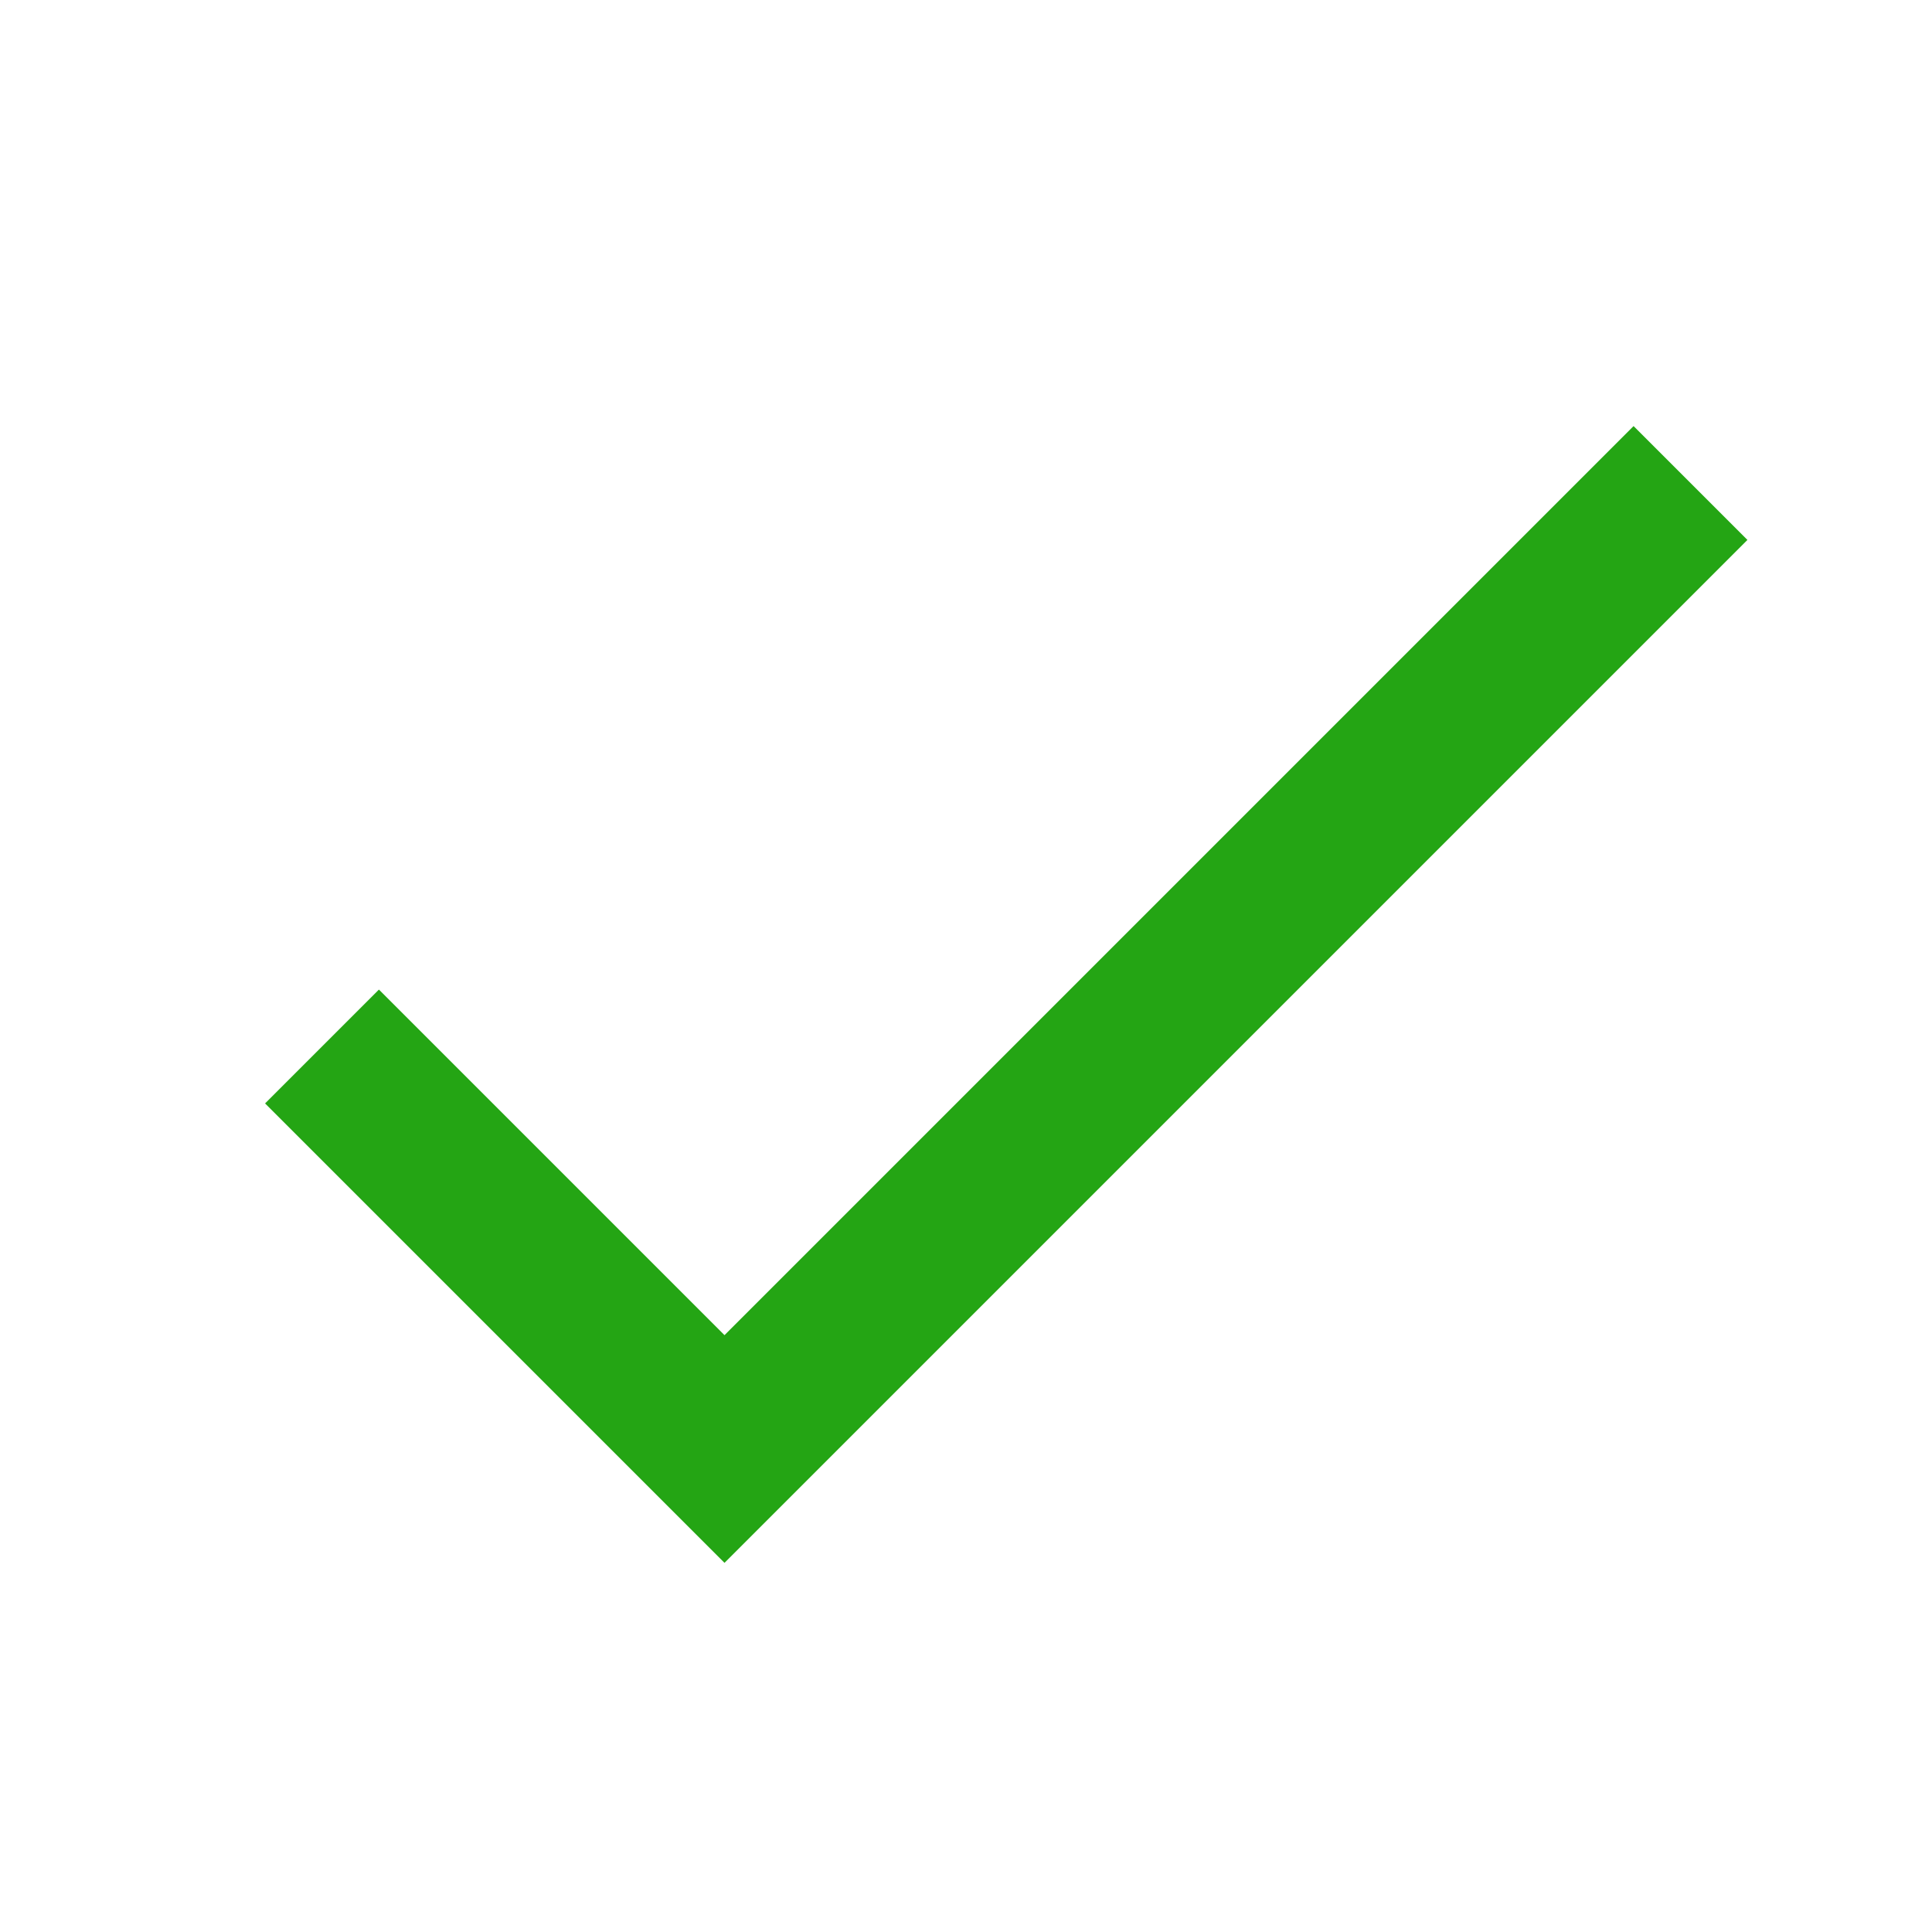
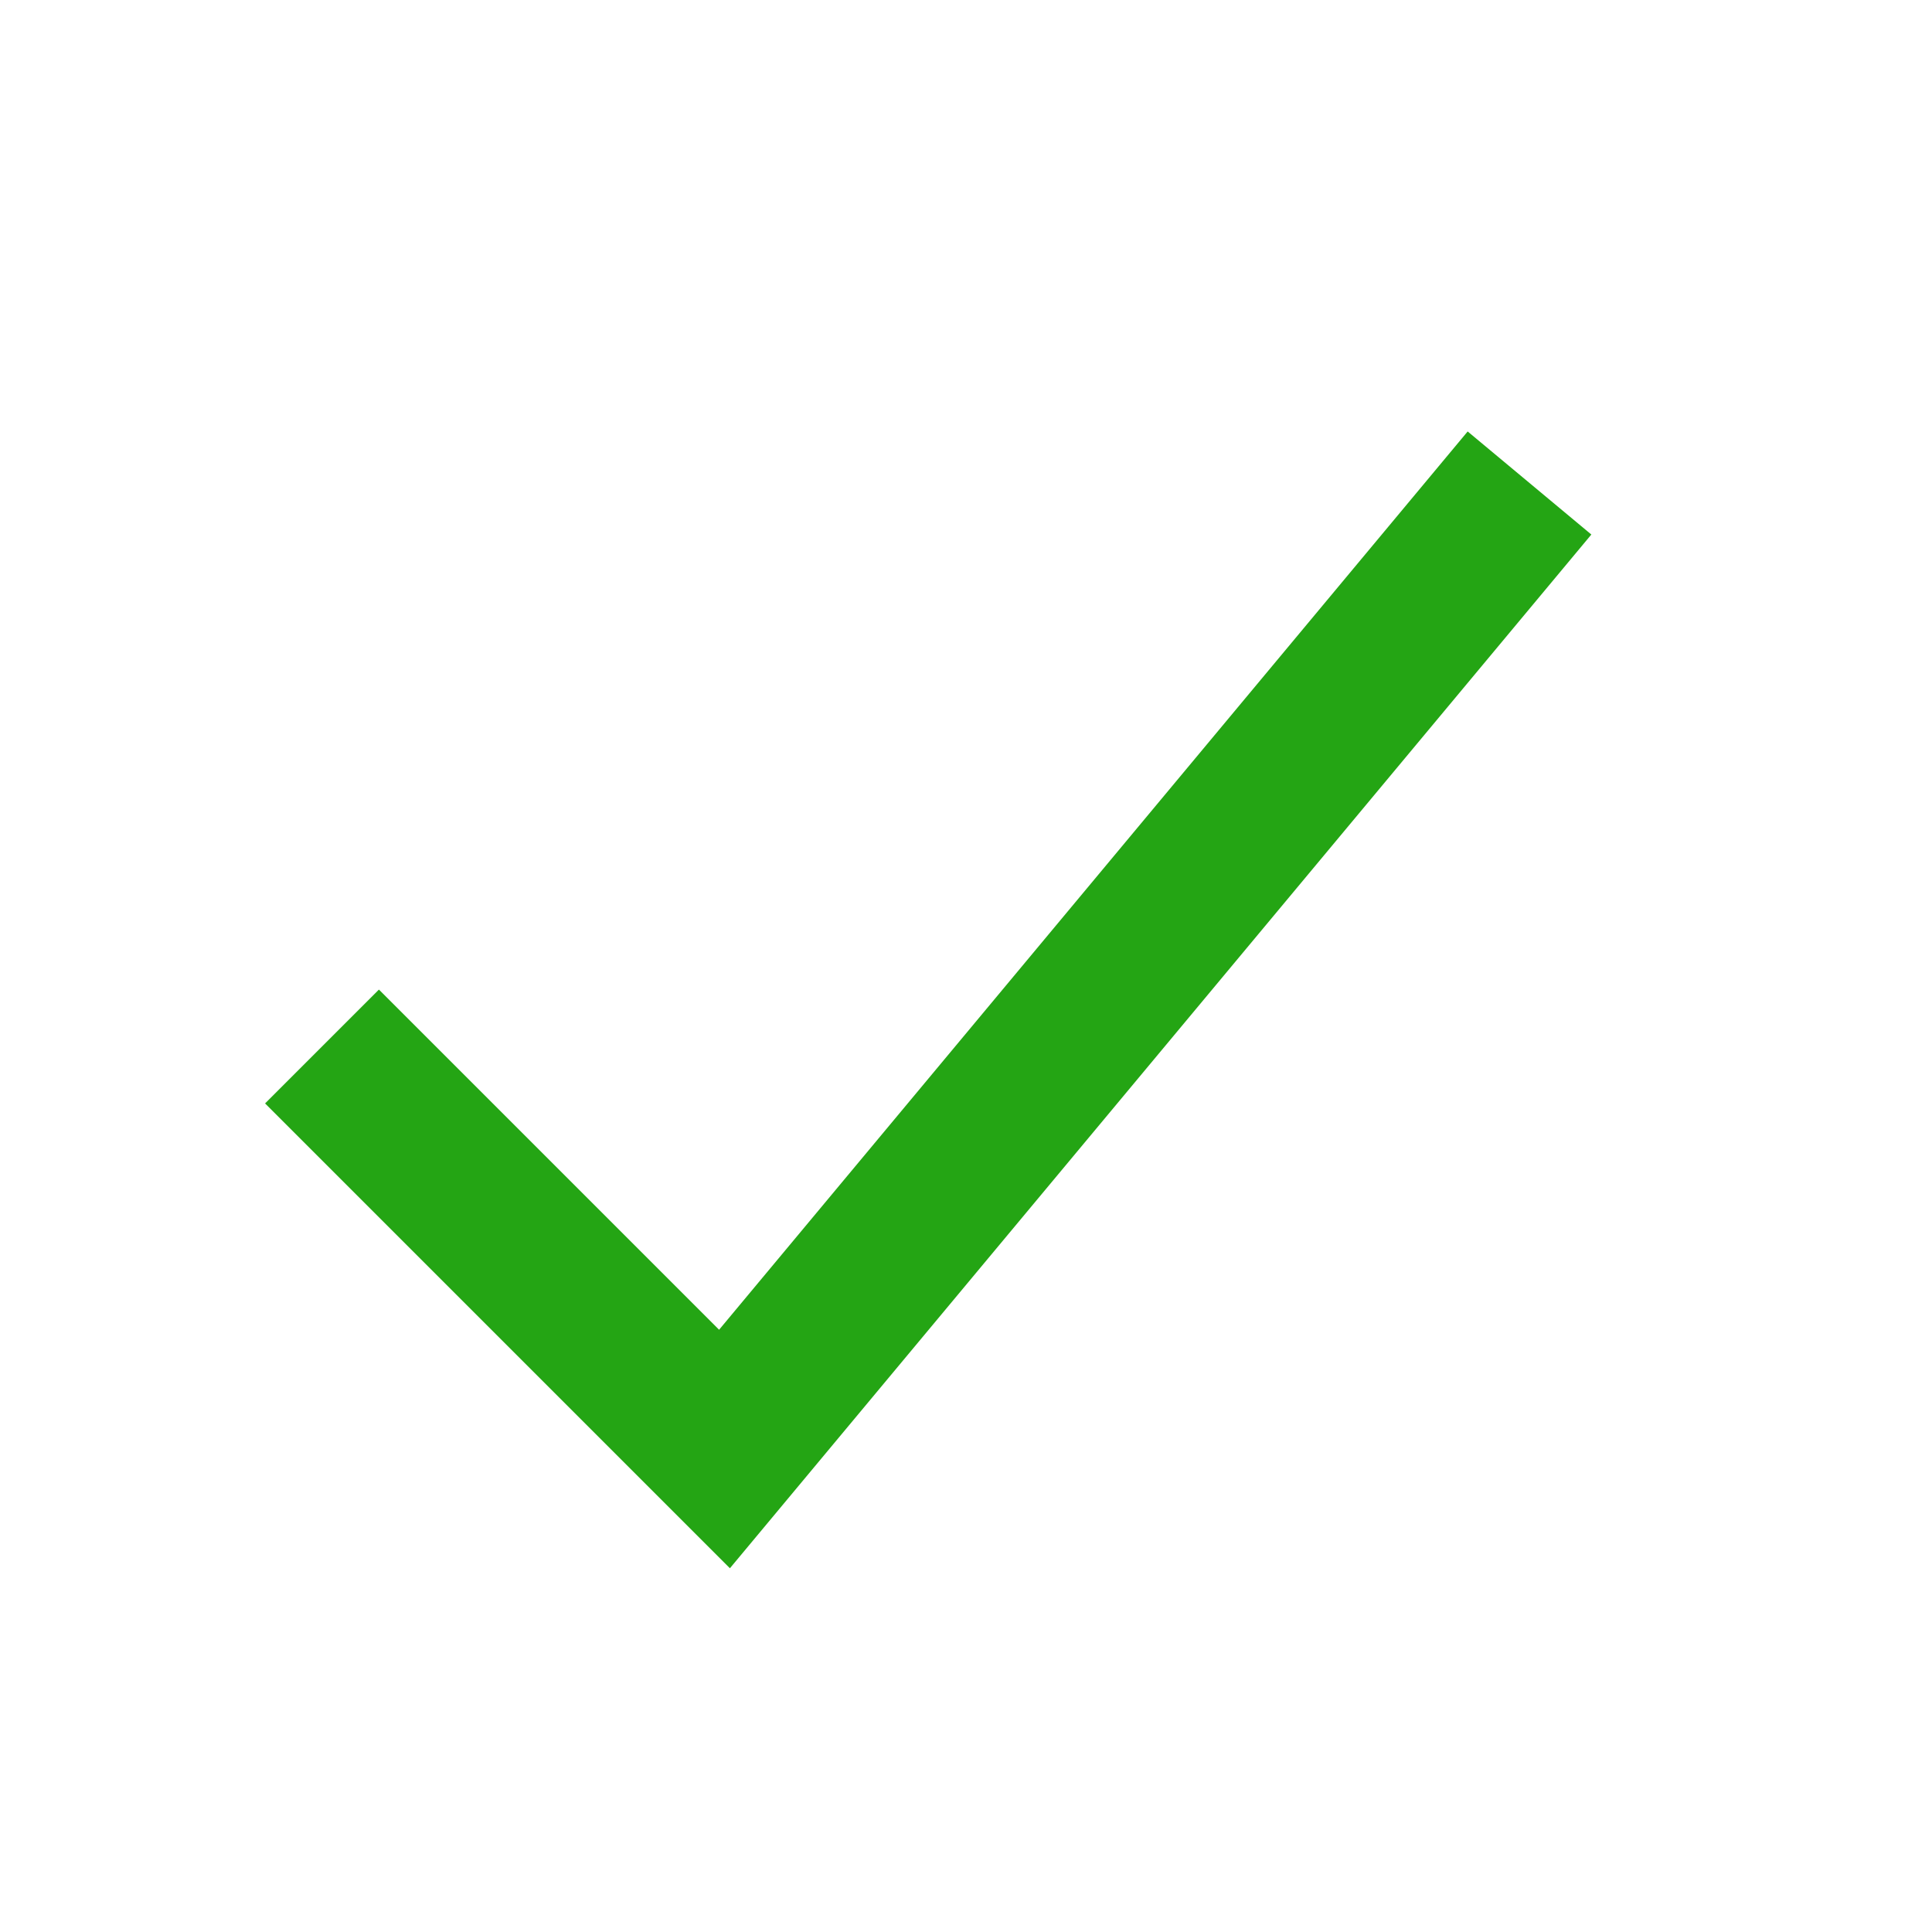
- <svg xmlns="http://www.w3.org/2000/svg" fill="#000000" viewBox="0 0 24 24" width="24px" height="24px">
-   <path fill="none" stroke="#24A514" stroke-miterlimit="10" stroke-width="2" d="M21 6L9 18 4 13" />
+ <svg xmlns="http://www.w3.org/2000/svg" fill="#000000" viewBox="0 0 24 24" width="20px" height="20px">
+   <path fill="none" stroke="#24A514" stroke-miterlimit="10" stroke-width="2" d="M19 6L9 18 4 13" />
</svg>
